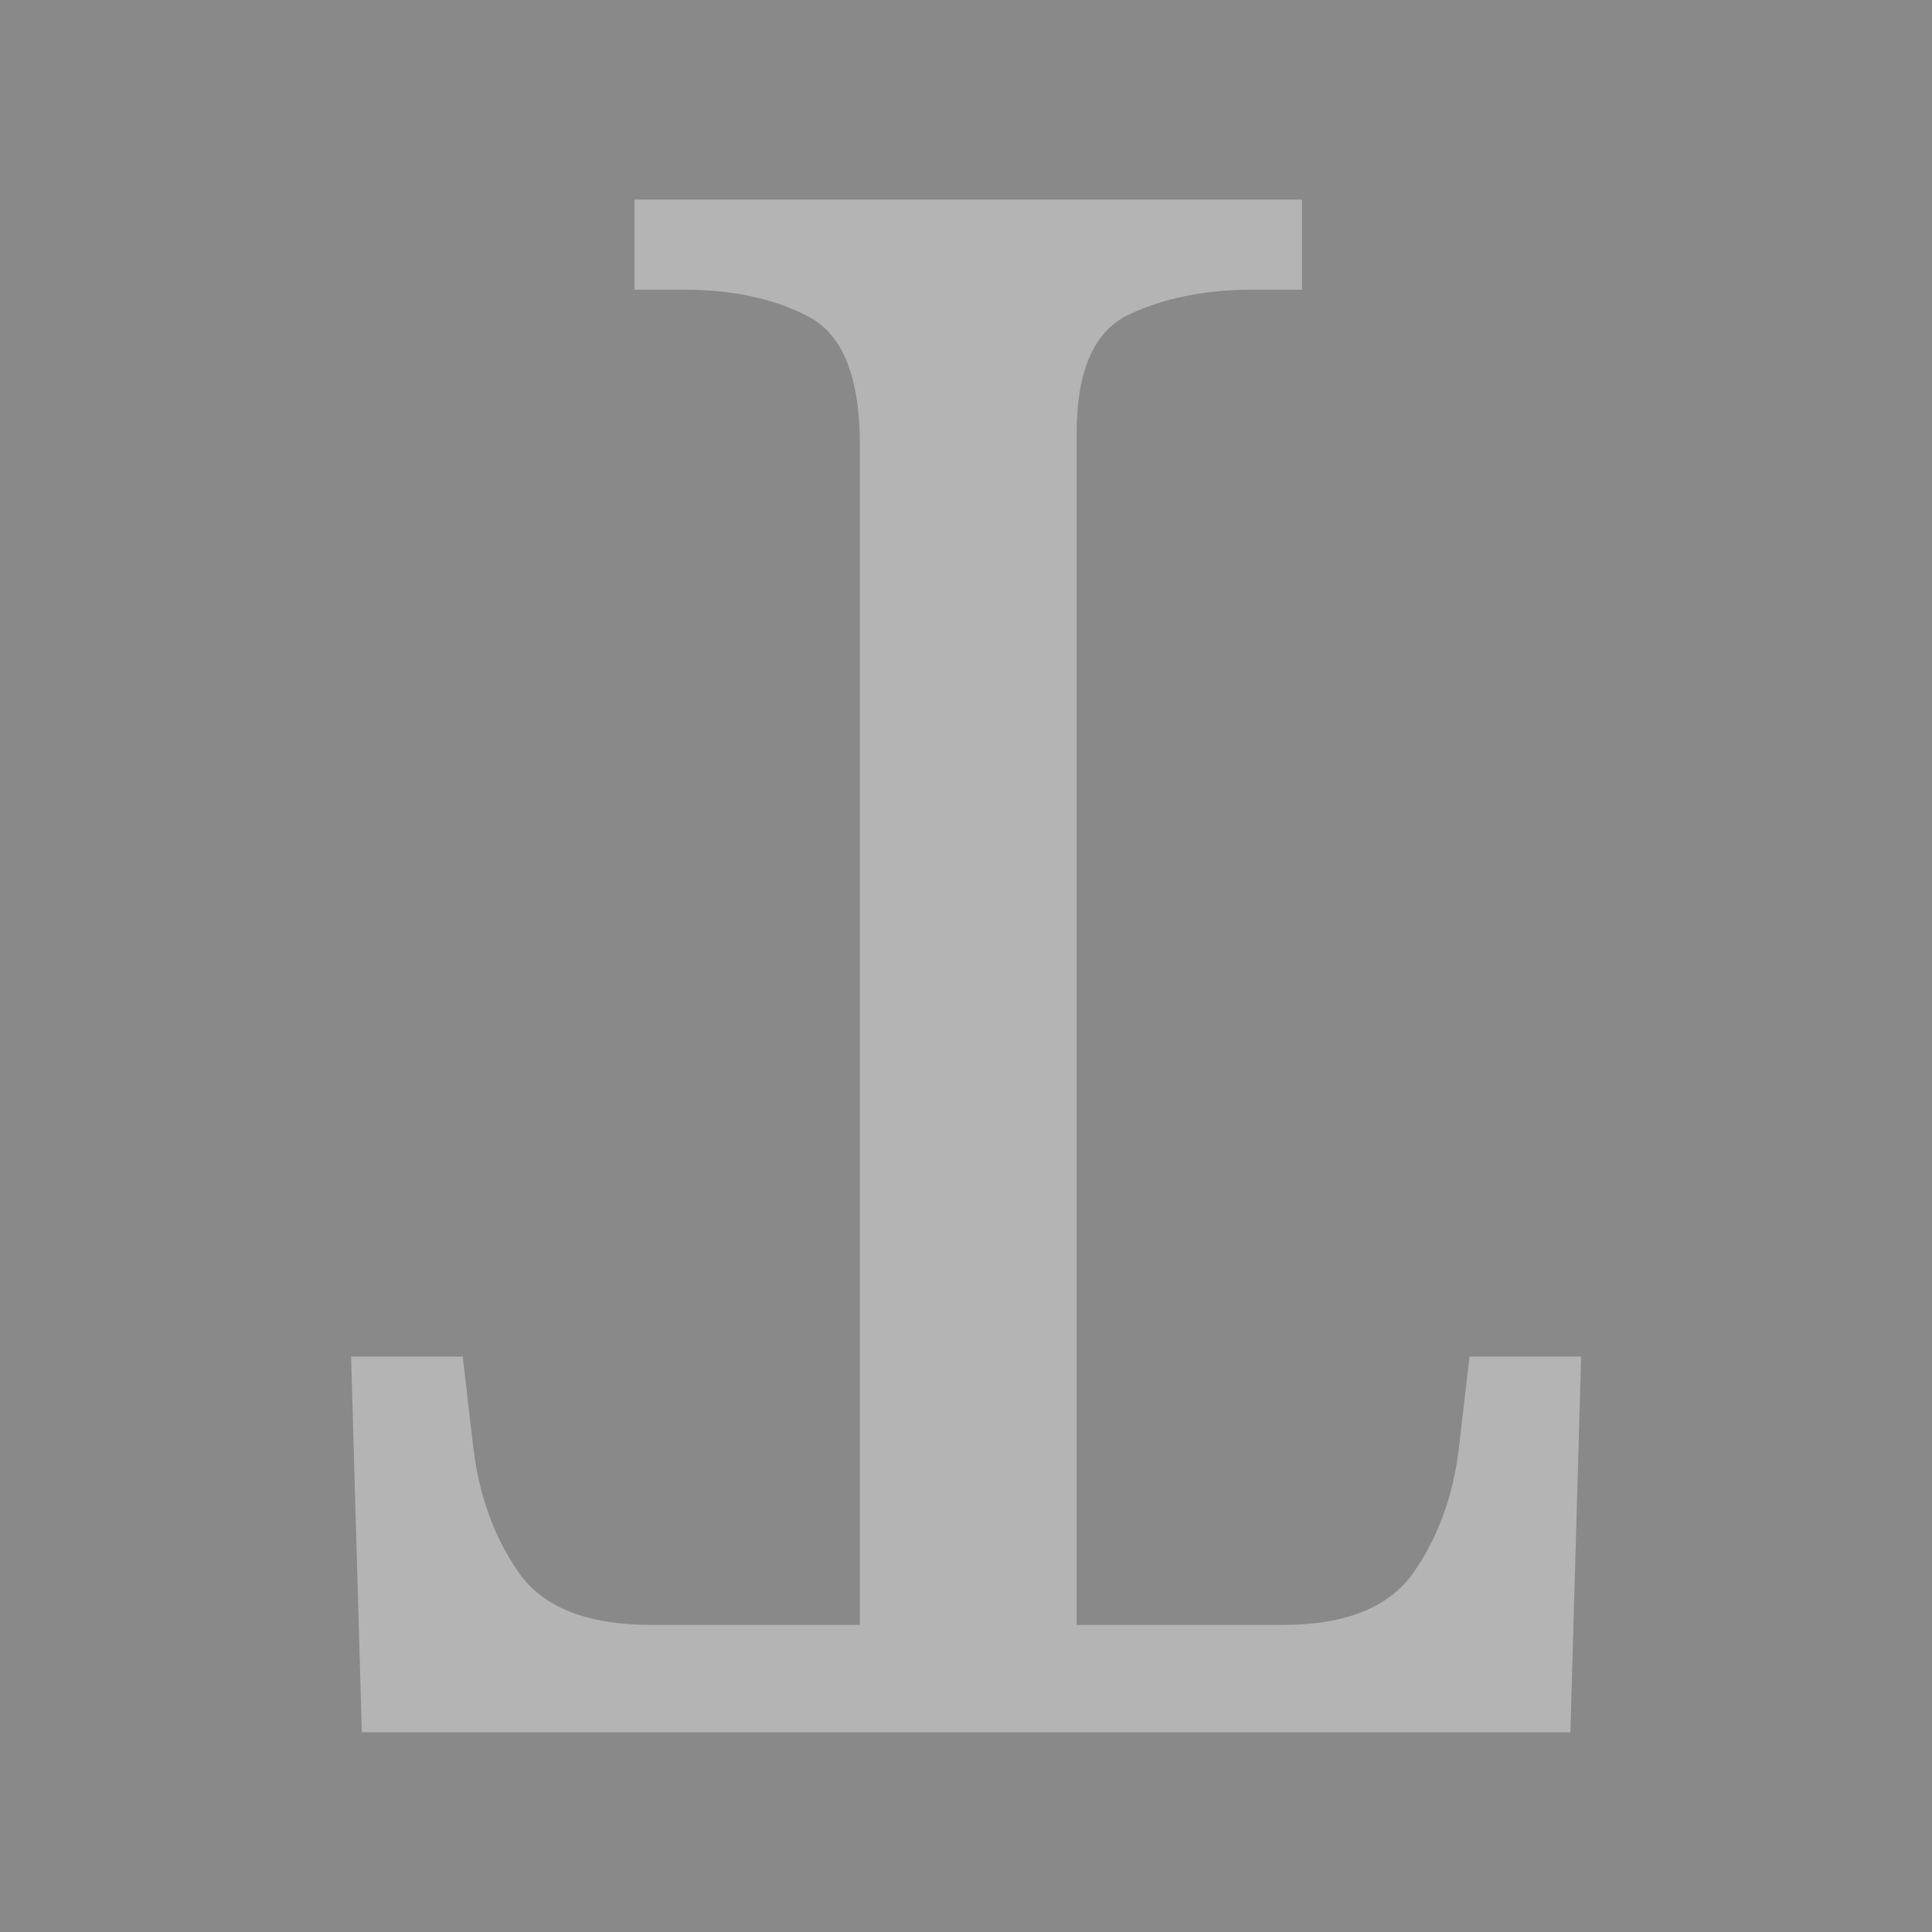
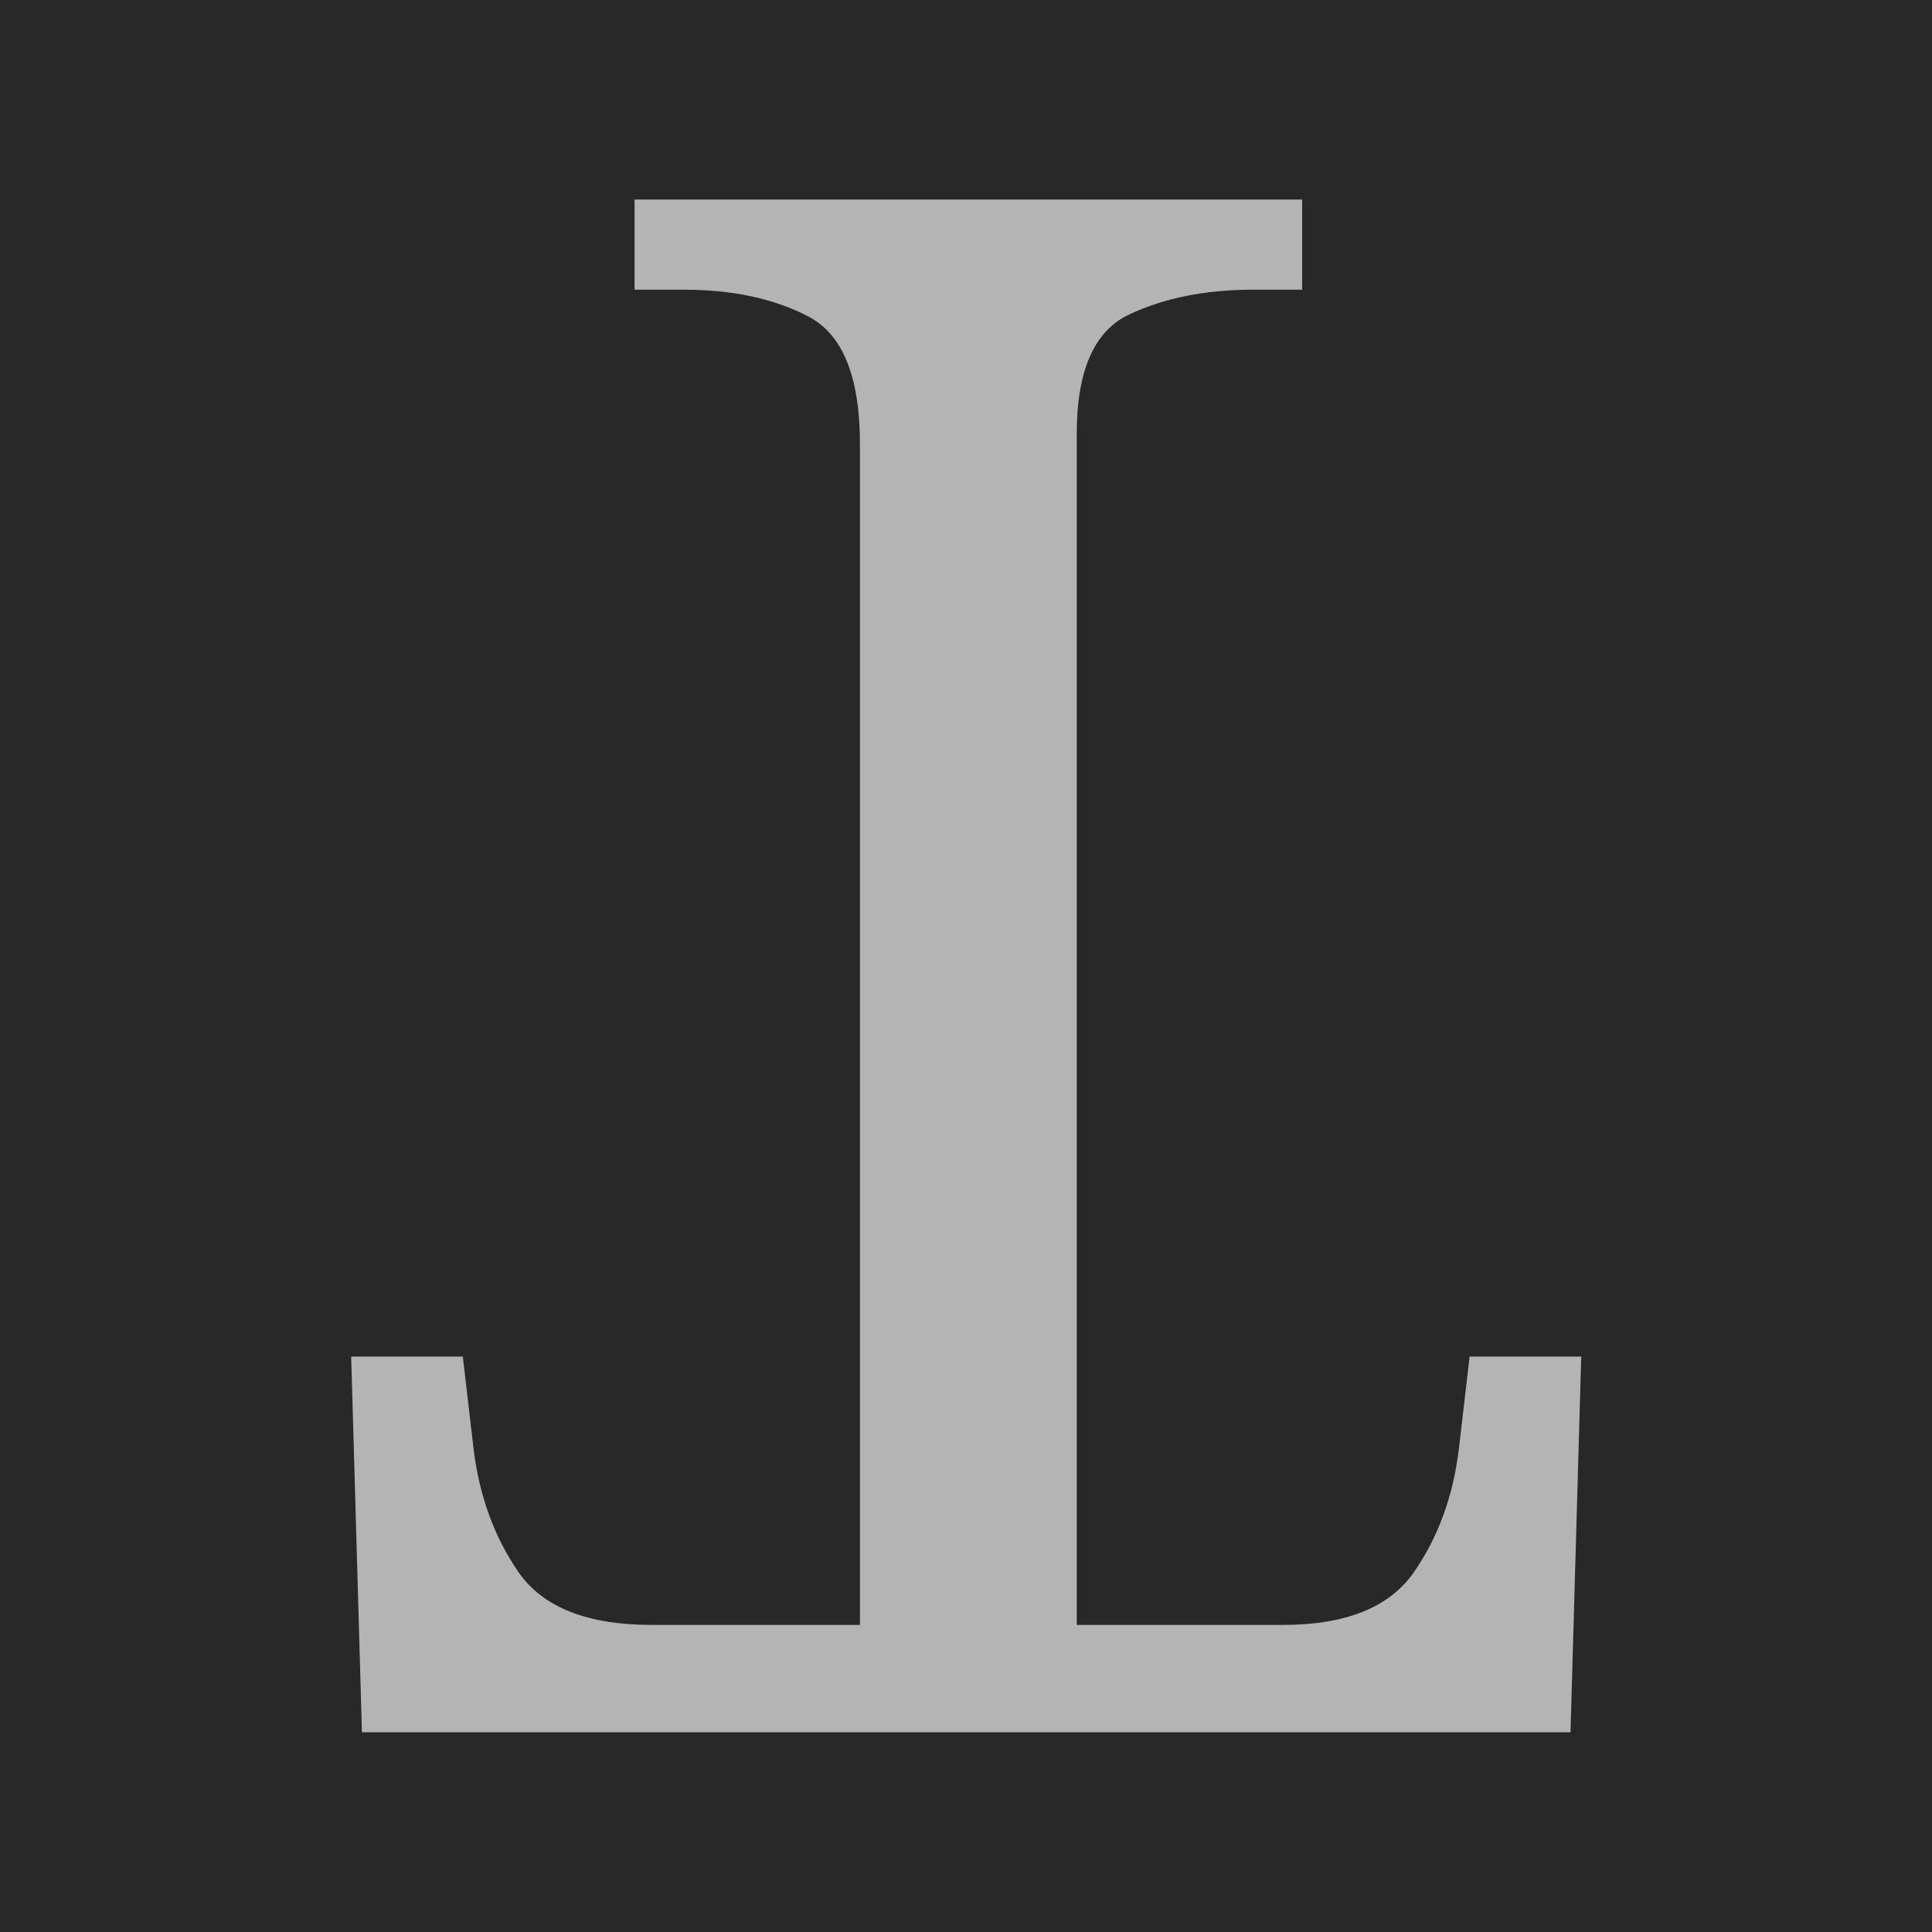
<svg xmlns="http://www.w3.org/2000/svg" stroke-width="0.501" stroke-linejoin="bevel" fill-rule="evenodd" version="1.1" overflow="visible" width="18pt" height="18pt" viewBox="0 0 18 18">
  <defs>
    <marker id="DefaultArrow2" markerUnits="strokeWidth" viewBox="0 0 1 1" markerWidth="1" markerHeight="1" overflow="visible" orient="auto">
      <g transform="scale(0.009259259)">
        <path d="M -9 54 L -9 -54 L 117 0 z" />
      </g>
    </marker>
    <marker id="DefaultArrow3" markerUnits="strokeWidth" viewBox="0 0 1 1" markerWidth="1" markerHeight="1" overflow="visible" orient="auto">
      <g transform="scale(0.009259259)">
        <path d="M -27 54 L -9 0 L -27 -54 L 135 0 z" />
      </g>
    </marker>
    <marker id="DefaultArrow4" markerUnits="strokeWidth" viewBox="0 0 1 1" markerWidth="1" markerHeight="1" overflow="visible" orient="auto">
      <g transform="scale(0.009259259)">
        <path d="M -9,0 L -9,-45 C -9,-51.708 2.808,-56.580 9,-54 L 117,-9 C 120.916,-7.369 126.000,-4.242 126,0 C 126,4.242 120.916,7.369 117,9 L 9,54 C 2.808,56.580 -9,51.708 -9,45 z" />
      </g>
    </marker>
    <marker id="DefaultArrow5" markerUnits="strokeWidth" viewBox="0 0 1 1" markerWidth="1" markerHeight="1" overflow="visible" orient="auto">
      <g transform="scale(0.009259259)">
        <path d="M -54, 0 C -54,29.807 -29.807,54 0,54 C 29.807,54 54,29.807 54,0 C 54,-29.807 29.807,-54 0,-54 C -29.807,-54 -54,-29.807 -54,0 z" />
      </g>
    </marker>
    <marker id="DefaultArrow6" markerUnits="strokeWidth" viewBox="0 0 1 1" markerWidth="1" markerHeight="1" overflow="visible" orient="auto">
      <g transform="scale(0.009259259)">
        <path d="M -63,0 L 0,63 L 63,0 L 0,-63 z" />
      </g>
    </marker>
    <marker id="DefaultArrow7" markerUnits="strokeWidth" viewBox="0 0 1 1" markerWidth="1" markerHeight="1" overflow="visible" orient="auto">
      <g transform="scale(0.009259259)">
        <path d="M 18,-54 L 108,-54 L 63,0 L 108,54 L 18, 54 L -36,0 z" />
      </g>
    </marker>
    <marker id="DefaultArrow8" markerUnits="strokeWidth" viewBox="0 0 1 1" markerWidth="1" markerHeight="1" overflow="visible" orient="auto">
      <g transform="scale(0.009259259)">
        <path d="M -36,0 L 18,-54 L 54,-54 L 18,-18 L 27,-18 L 63,-54 L 99,-54 L 63,-18 L 72,-18 L 108,-54 L 144,-54 L 90,0 L 144,54 L 108,54 L 72,18 L 63,18 L 99,54 L 63,54 L 27,18 L 18,18 L 54,54 L 18,54 z" />
      </g>
    </marker>
    <marker id="DefaultArrow9" markerUnits="strokeWidth" viewBox="0 0 1 1" markerWidth="1" markerHeight="1" overflow="visible" orient="auto">
      <g transform="scale(0.009259259)">
        <path d="M 0,45 L -45,0 L 0, -45 L 45, 0 z M 0, 63 L-63, 0 L 0, -63 L 63, 0 z" />
      </g>
    </marker>
    <filter id="StainedFilter">
      <feBlend mode="multiply" in2="BackgroundImage" in="SourceGraphic" result="blend" />
      <feComposite in="blend" in2="SourceAlpha" operator="in" result="comp" />
    </filter>
    <filter id="BleachFilter">
      <feBlend mode="screen" in2="BackgroundImage" in="SourceGraphic" result="blend" />
      <feComposite in="blend" in2="SourceAlpha" operator="in" result="comp" />
    </filter>
    <filter id="InvertTransparencyBitmapFilter">
      <feComponentTransfer>
        <feFuncR type="gamma" amplitude="1.055" exponent=".417" offset="-0.055" />
        <feFuncG type="gamma" amplitude="1.055" exponent=".417" offset="-0.055" />
        <feFuncB type="gamma" amplitude="1.055" exponent=".417" offset="-0.055" />
      </feComponentTransfer>
      <feComponentTransfer>
        <feFuncR type="linear" slope="-1" intercept="1" />
        <feFuncG type="linear" slope="-1" intercept="1" />
        <feFuncB type="linear" slope="-1" intercept="1" />
        <feFuncA type="linear" slope="1" intercept="0" />
      </feComponentTransfer>
      <feComponentTransfer>
        <feFuncR type="gamma" amplitude="1" exponent="2.4" offset="0" />
        <feFuncG type="gamma" amplitude="1" exponent="2.4" offset="0" />
        <feFuncB type="gamma" amplitude="1" exponent="2.4" offset="0" />
      </feComponentTransfer>
    </filter>
  </defs>
  <g id="Document" fill="none" stroke="black" font-family="Times New Roman" font-size="16" transform="scale(1 -1)">
    <g id="Spread" transform="translate(0 -18)">
      <g id="Layer 1">
        <g id="Group" stroke="none">
-           <path d="M 18.001,18.001 L 18.001,0 L 0,0 L 0,18.001 L 18.001,18.001 Z" fill="#898989" stroke-width="0.75" stroke-linejoin="miter" marker-start="none" marker-end="none" stroke-miterlimit="79.84" />
+           <path d="M 18.001,18.001 L 18.001,0 L 0,0 L 0,18.001 L 18.001,18.001 Z" fill="#282828" stroke-width="0.75" stroke-linejoin="miter" marker-start="none" marker-end="none" stroke-miterlimit="79.84" />
          <g id="Group_1" fill-rule="nonzero" stroke-linejoin="round" stroke-linecap="round" stroke-width="0.375" fill="#b4b4b4" stroke-miterlimit="79.84">
            <g id="Group_2">
-               <path d="M 12.131,16.141 L 12.131,15.301 L 11.671,15.301 C 11.231,15.301 10.848,15.224 10.521,15.071 C 10.194,14.918 10.031,14.548 10.031,13.961 L 10.031,2.861 L 11.951,2.861 C 12.538,2.861 12.944,3.025 13.171,3.351 C 13.398,3.678 13.538,4.061 13.591,4.501 L 13.691,5.361 L 14.731,5.361 L 14.631,1.861 L 3.371,1.861 L 3.271,5.361 L 4.311,5.361 L 4.411,4.501 C 4.465,4.061 4.605,3.678 4.831,3.351 C 5.058,3.025 5.471,2.861 6.071,2.861 L 8.011,2.861 L 8.011,13.861 C 8.011,14.488 7.851,14.884 7.531,15.051 C 7.211,15.218 6.825,15.301 6.371,15.301 L 5.911,15.301 L 5.911,16.141 L 12.131,16.141 Z" marker-start="none" marker-end="none" />
+               <path d="M 12.132,16.141 L 12.132,15.301 L 11.672,15.301 C 11.232,15.301 10.849,15.224 10.522,15.071 C 10.195,14.918 10.032,14.548 10.032,13.961 L 10.032,2.861 L 11.952,2.861 C 12.539,2.861 12.945,3.025 13.172,3.351 C 13.399,3.678 13.539,4.061 13.592,4.501 L 13.692,5.361 L 14.732,5.361 L 14.632,1.861 L 3.372,1.861 L 3.272,5.361 L 4.312,5.361 L 4.412,4.501 C 4.466,4.061 4.606,3.678 4.832,3.351 C 5.059,3.025 5.472,2.861 6.072,2.861 L 8.012,2.861 L 8.012,13.861 C 8.012,14.488 7.852,14.884 7.532,15.051 C 7.212,15.218 6.826,15.301 6.372,15.301 L 5.912,15.301 L 5.912,16.141 L 12.132,16.141 Z" marker-start="none" marker-end="none" />
            </g>
          </g>
        </g>
      </g>
    </g>
  </g>
</svg>
